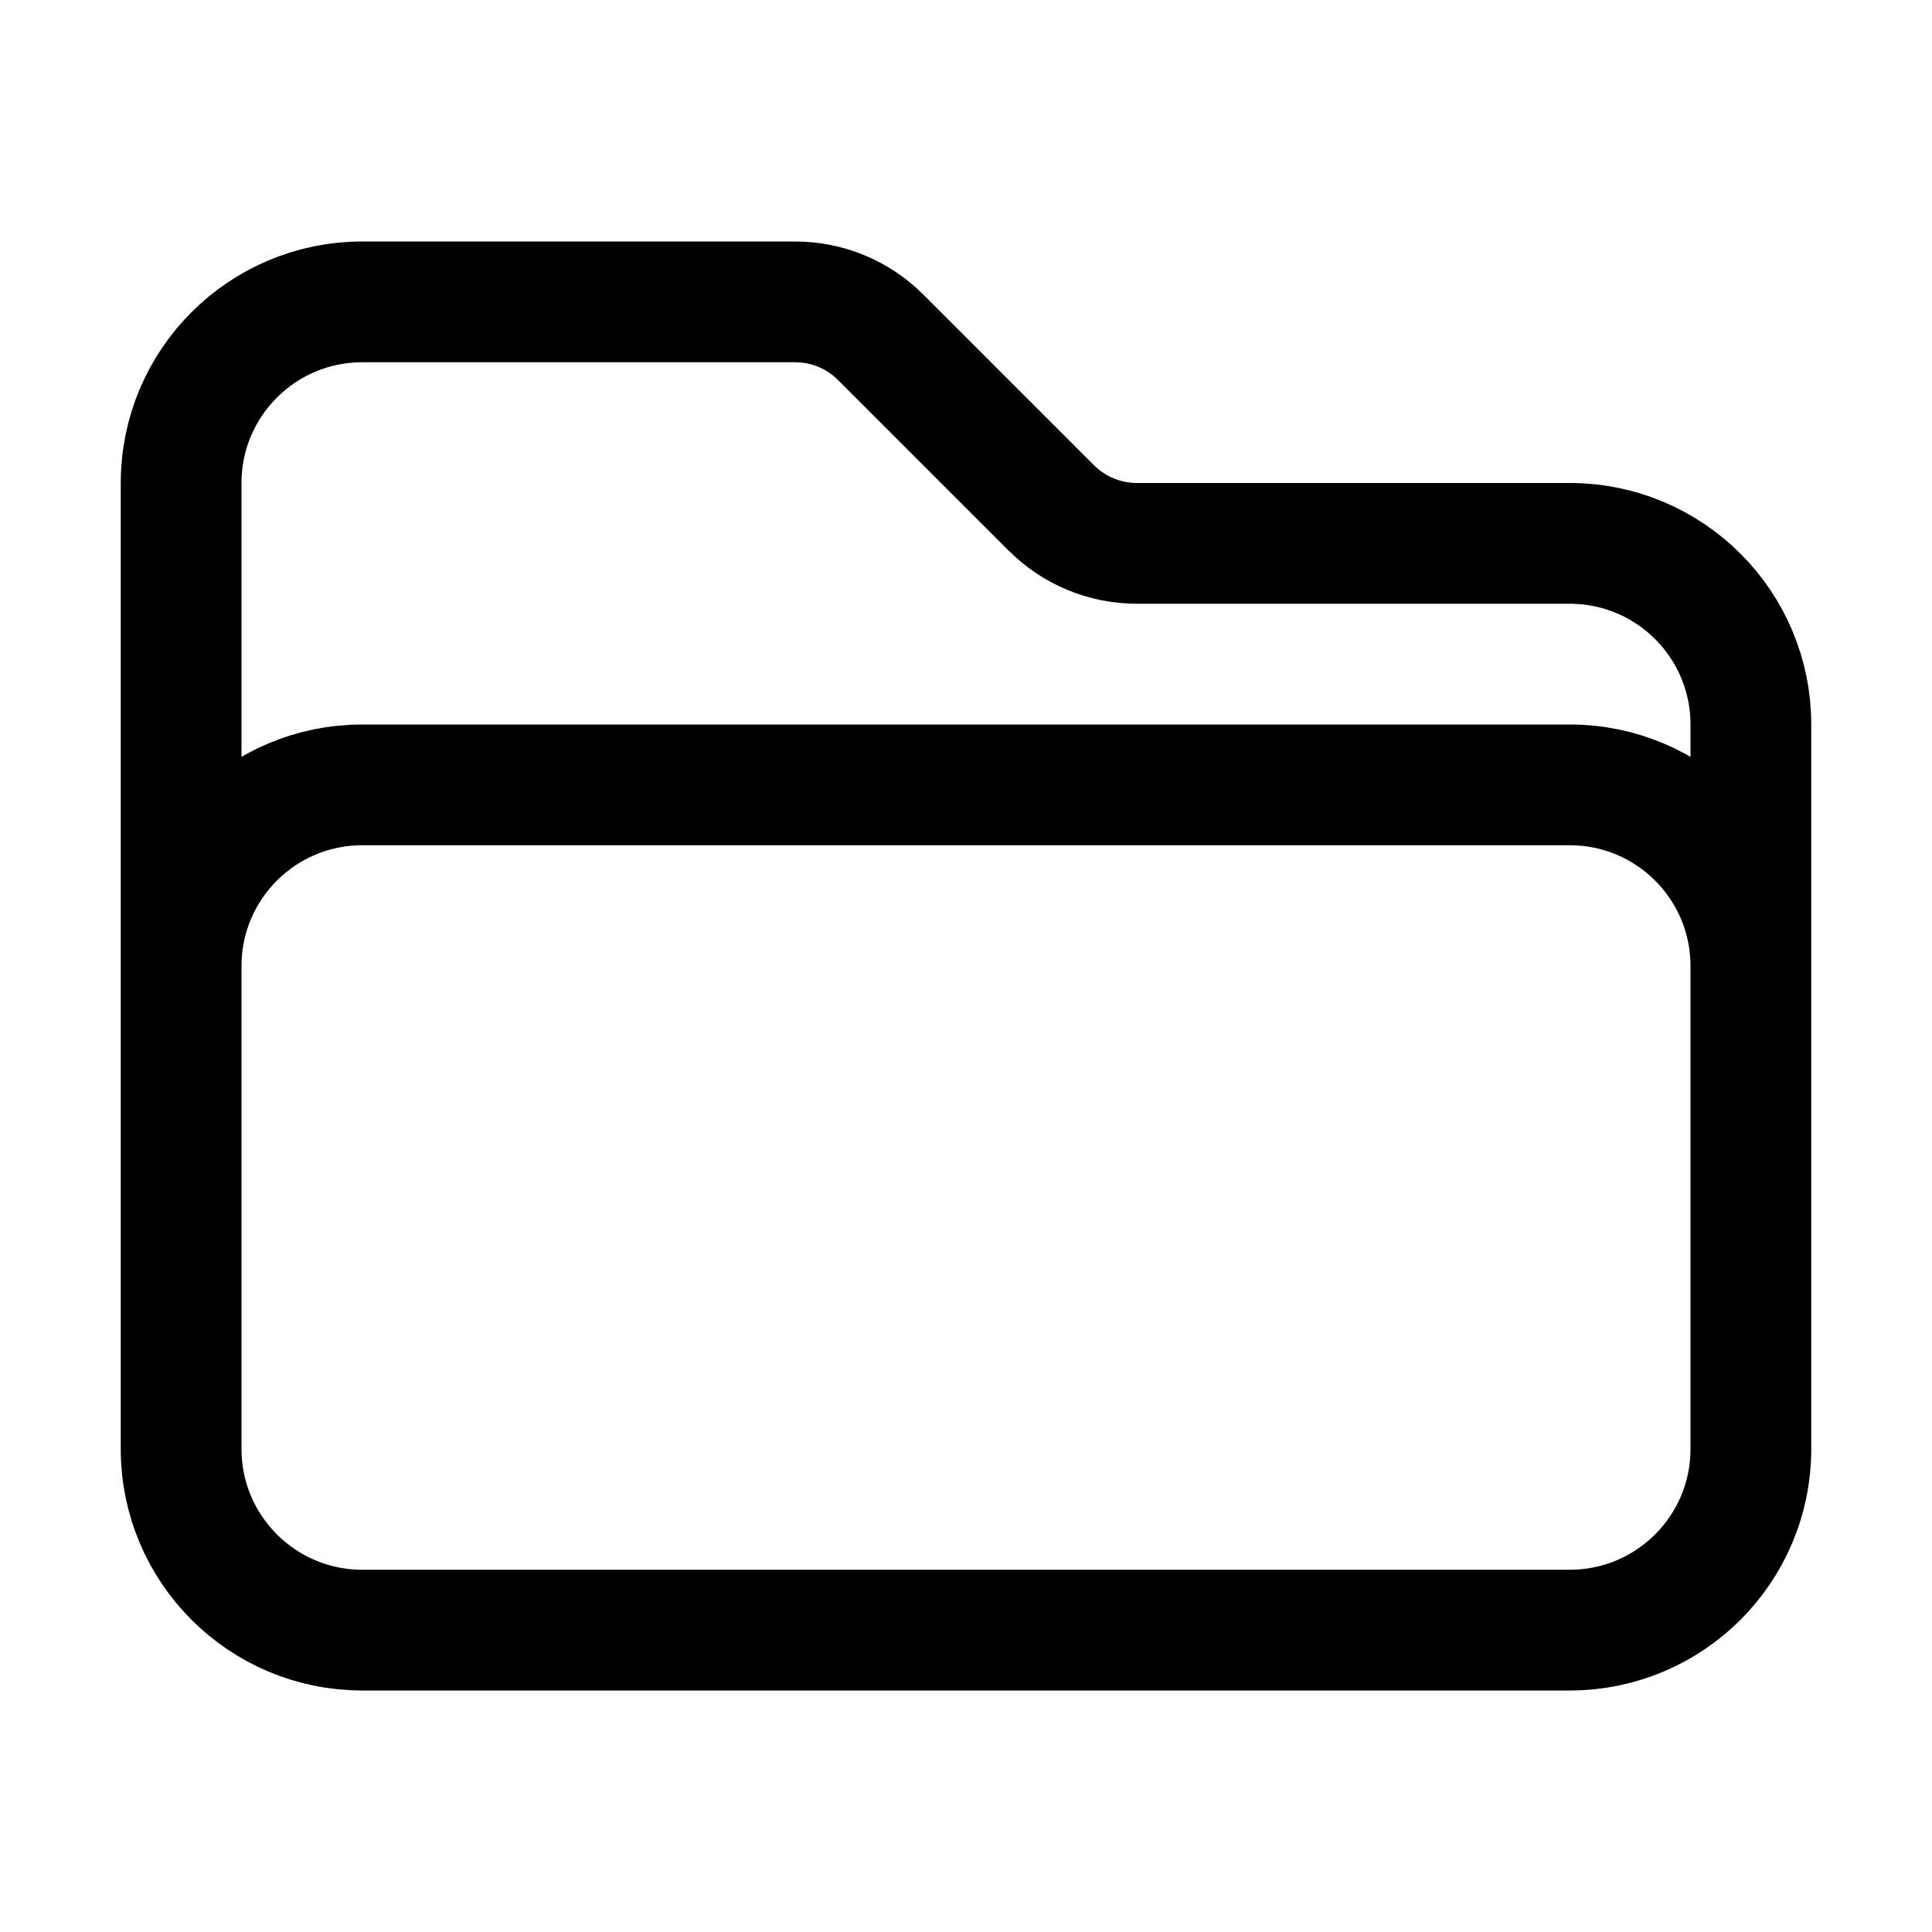
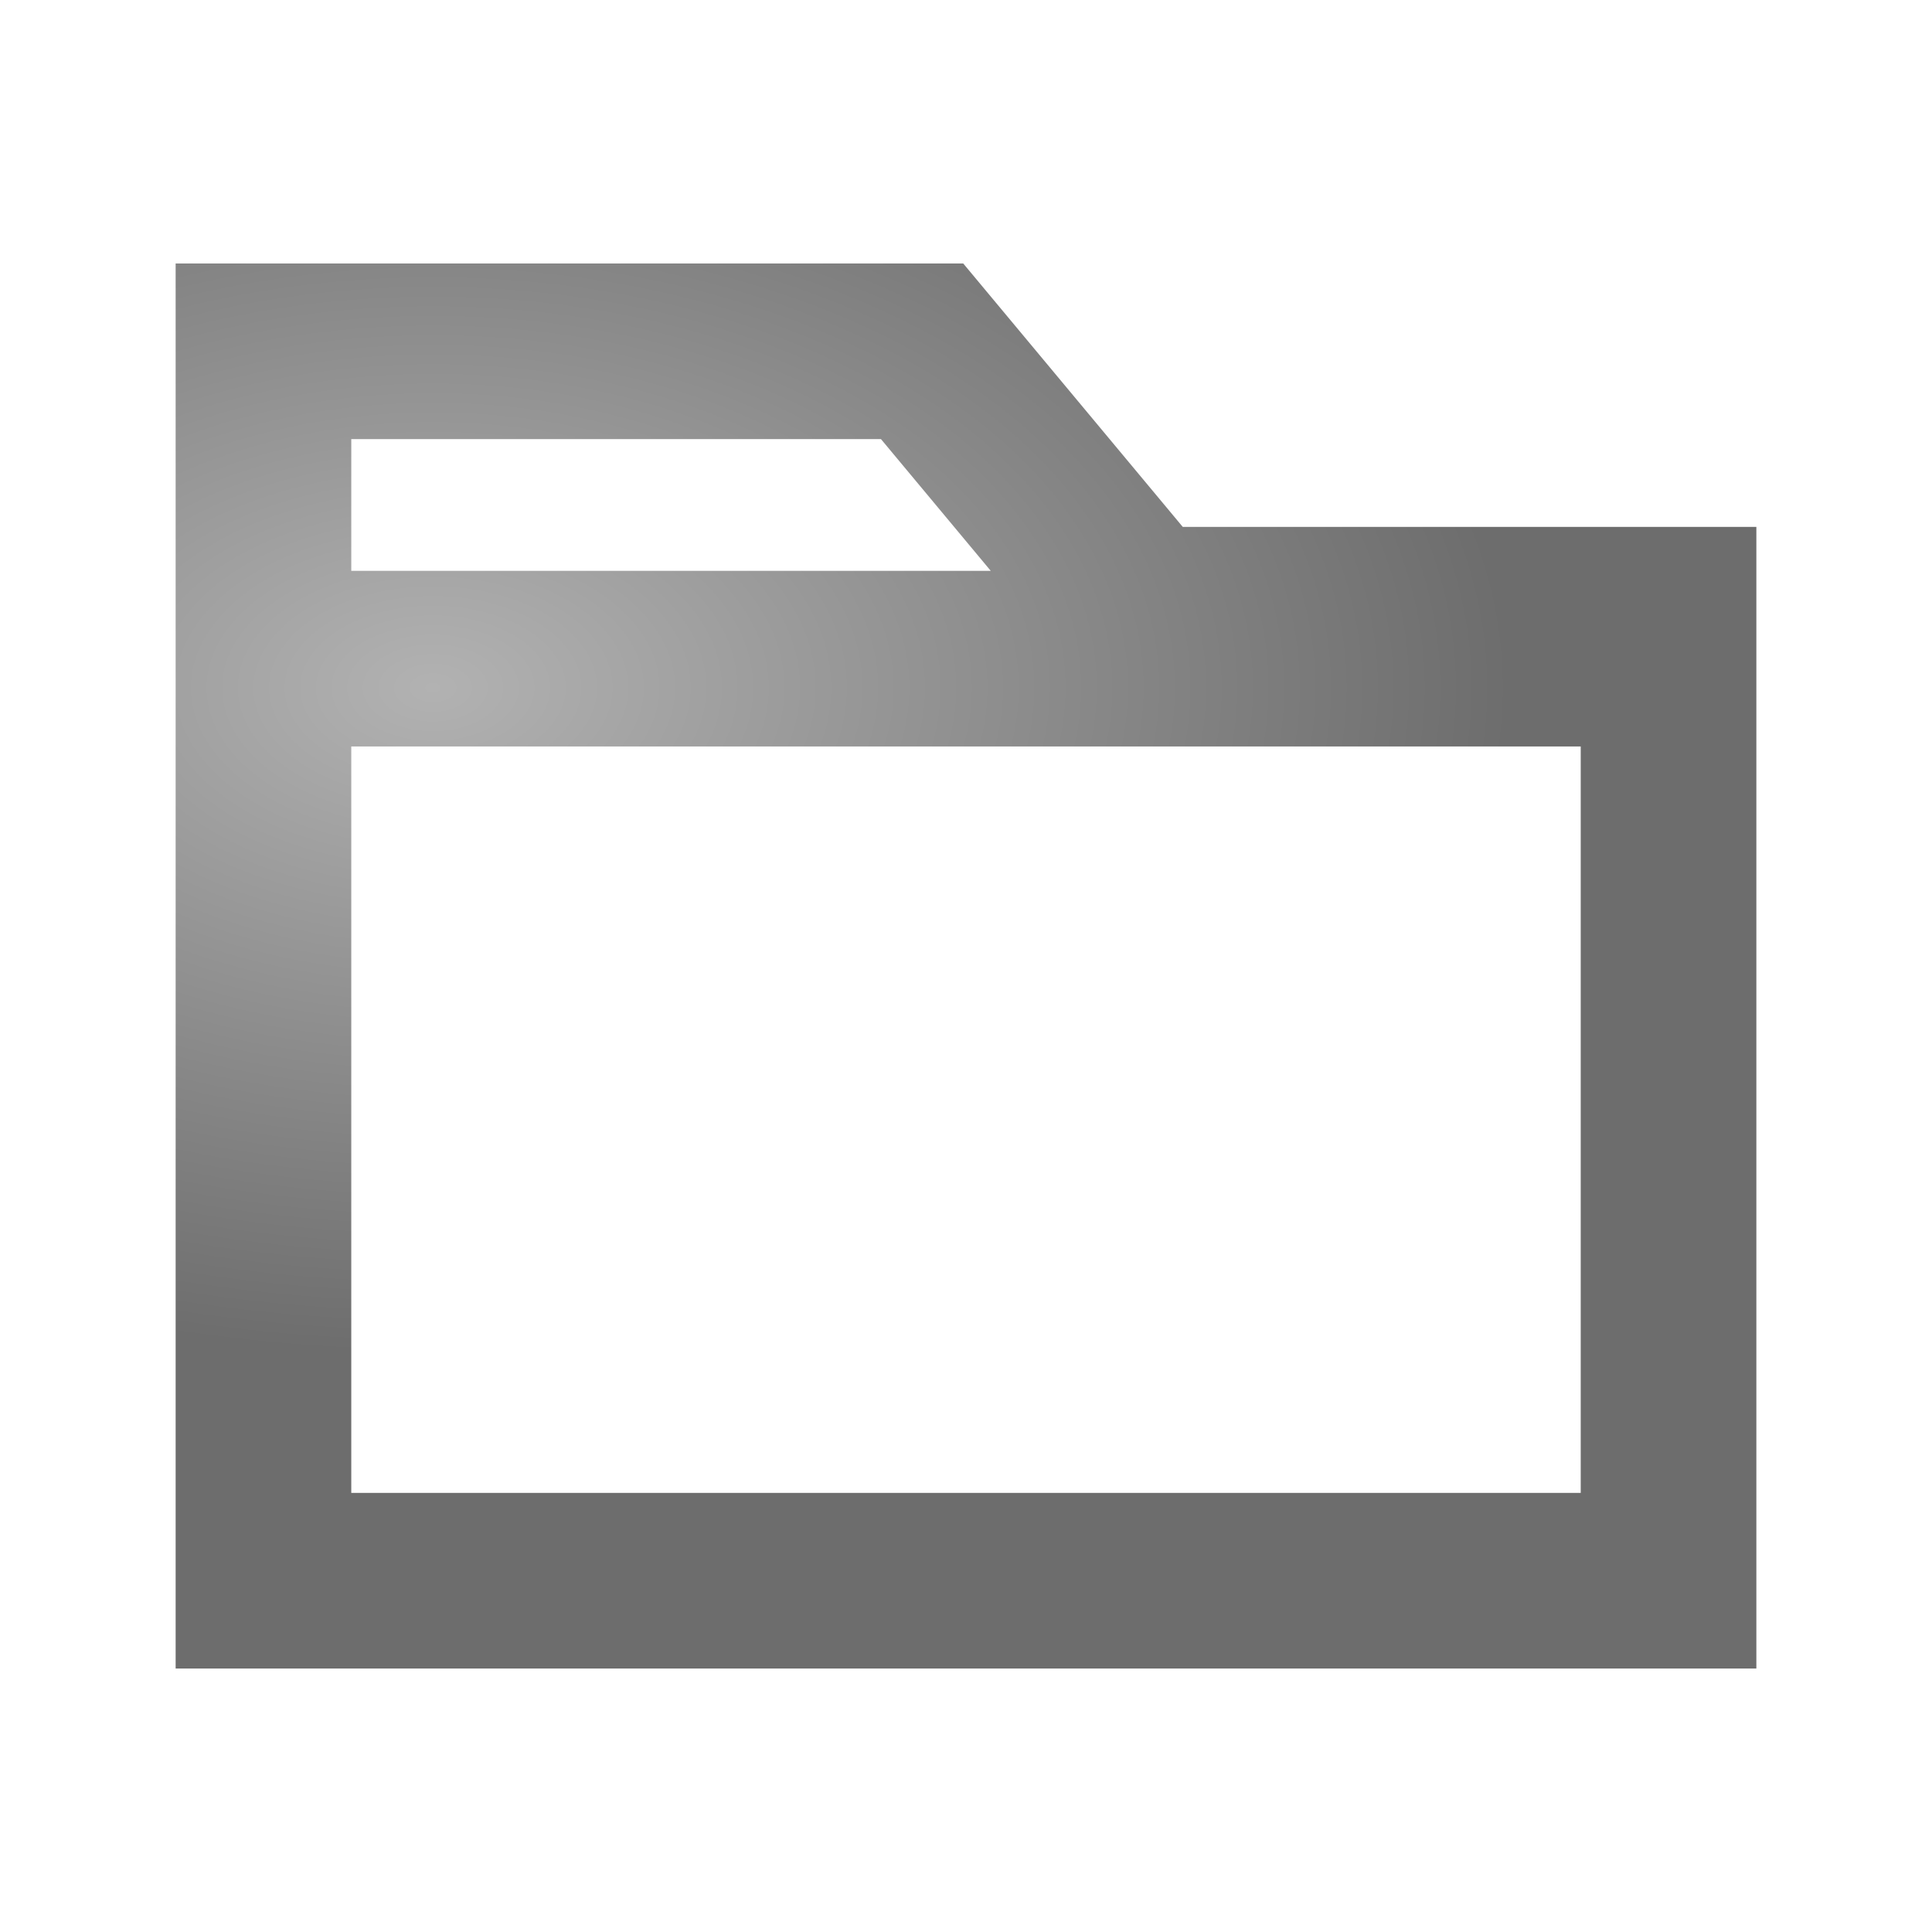
- <svg xmlns="http://www.w3.org/2000/svg" fill="none" viewBox="0 0 24 24" stroke-width="1.5" stroke="currentColor" class="size-6">
-   <path stroke-linecap="round" stroke-linejoin="round" d="M2.25 12.75V12A2.25 2.25 0 0 1 4.5 9.75h15A2.25 2.25 0 0 1 21.75 12v.75m-8.69-6.44-2.12-2.12a1.5 1.5 0 0 0-1.061-.44H4.5A2.25 2.25 0 0 0 2.25 6v12a2.25 2.25 0 0 0 2.25 2.25h15A2.25 2.25 0 0 0 21.75 18V9a2.25 2.25 0 0 0-2.25-2.25h-5.379a1.5 1.5 0 0 1-1.06-.44Z" />
+ <svg xmlns="http://www.w3.org/2000/svg" width="22" height="22" viewBox="0 0 22 22" fill="none">
+   <path d="M19 7.5V7H13L10.5 4H3V7.5M19 7.5V18H3V7.5M19 7.5H3" stroke="url(#paint0_radial_72_108)" stroke-width="2" stroke-linecap="round" />
+   <defs>
+     <radialGradient id="paint0_radial_72_108" cx="0" cy="0" r="1" gradientUnits="userSpaceOnUse" gradientTransform="translate(4.87605 7.84702) scale(12.3819 7.55168)">
+       <stop stop-color="#B2B2B2" />
+       <stop offset="1" stop-color="#6D6D6D" />
+     </radialGradient>
+   </defs>
</svg>
